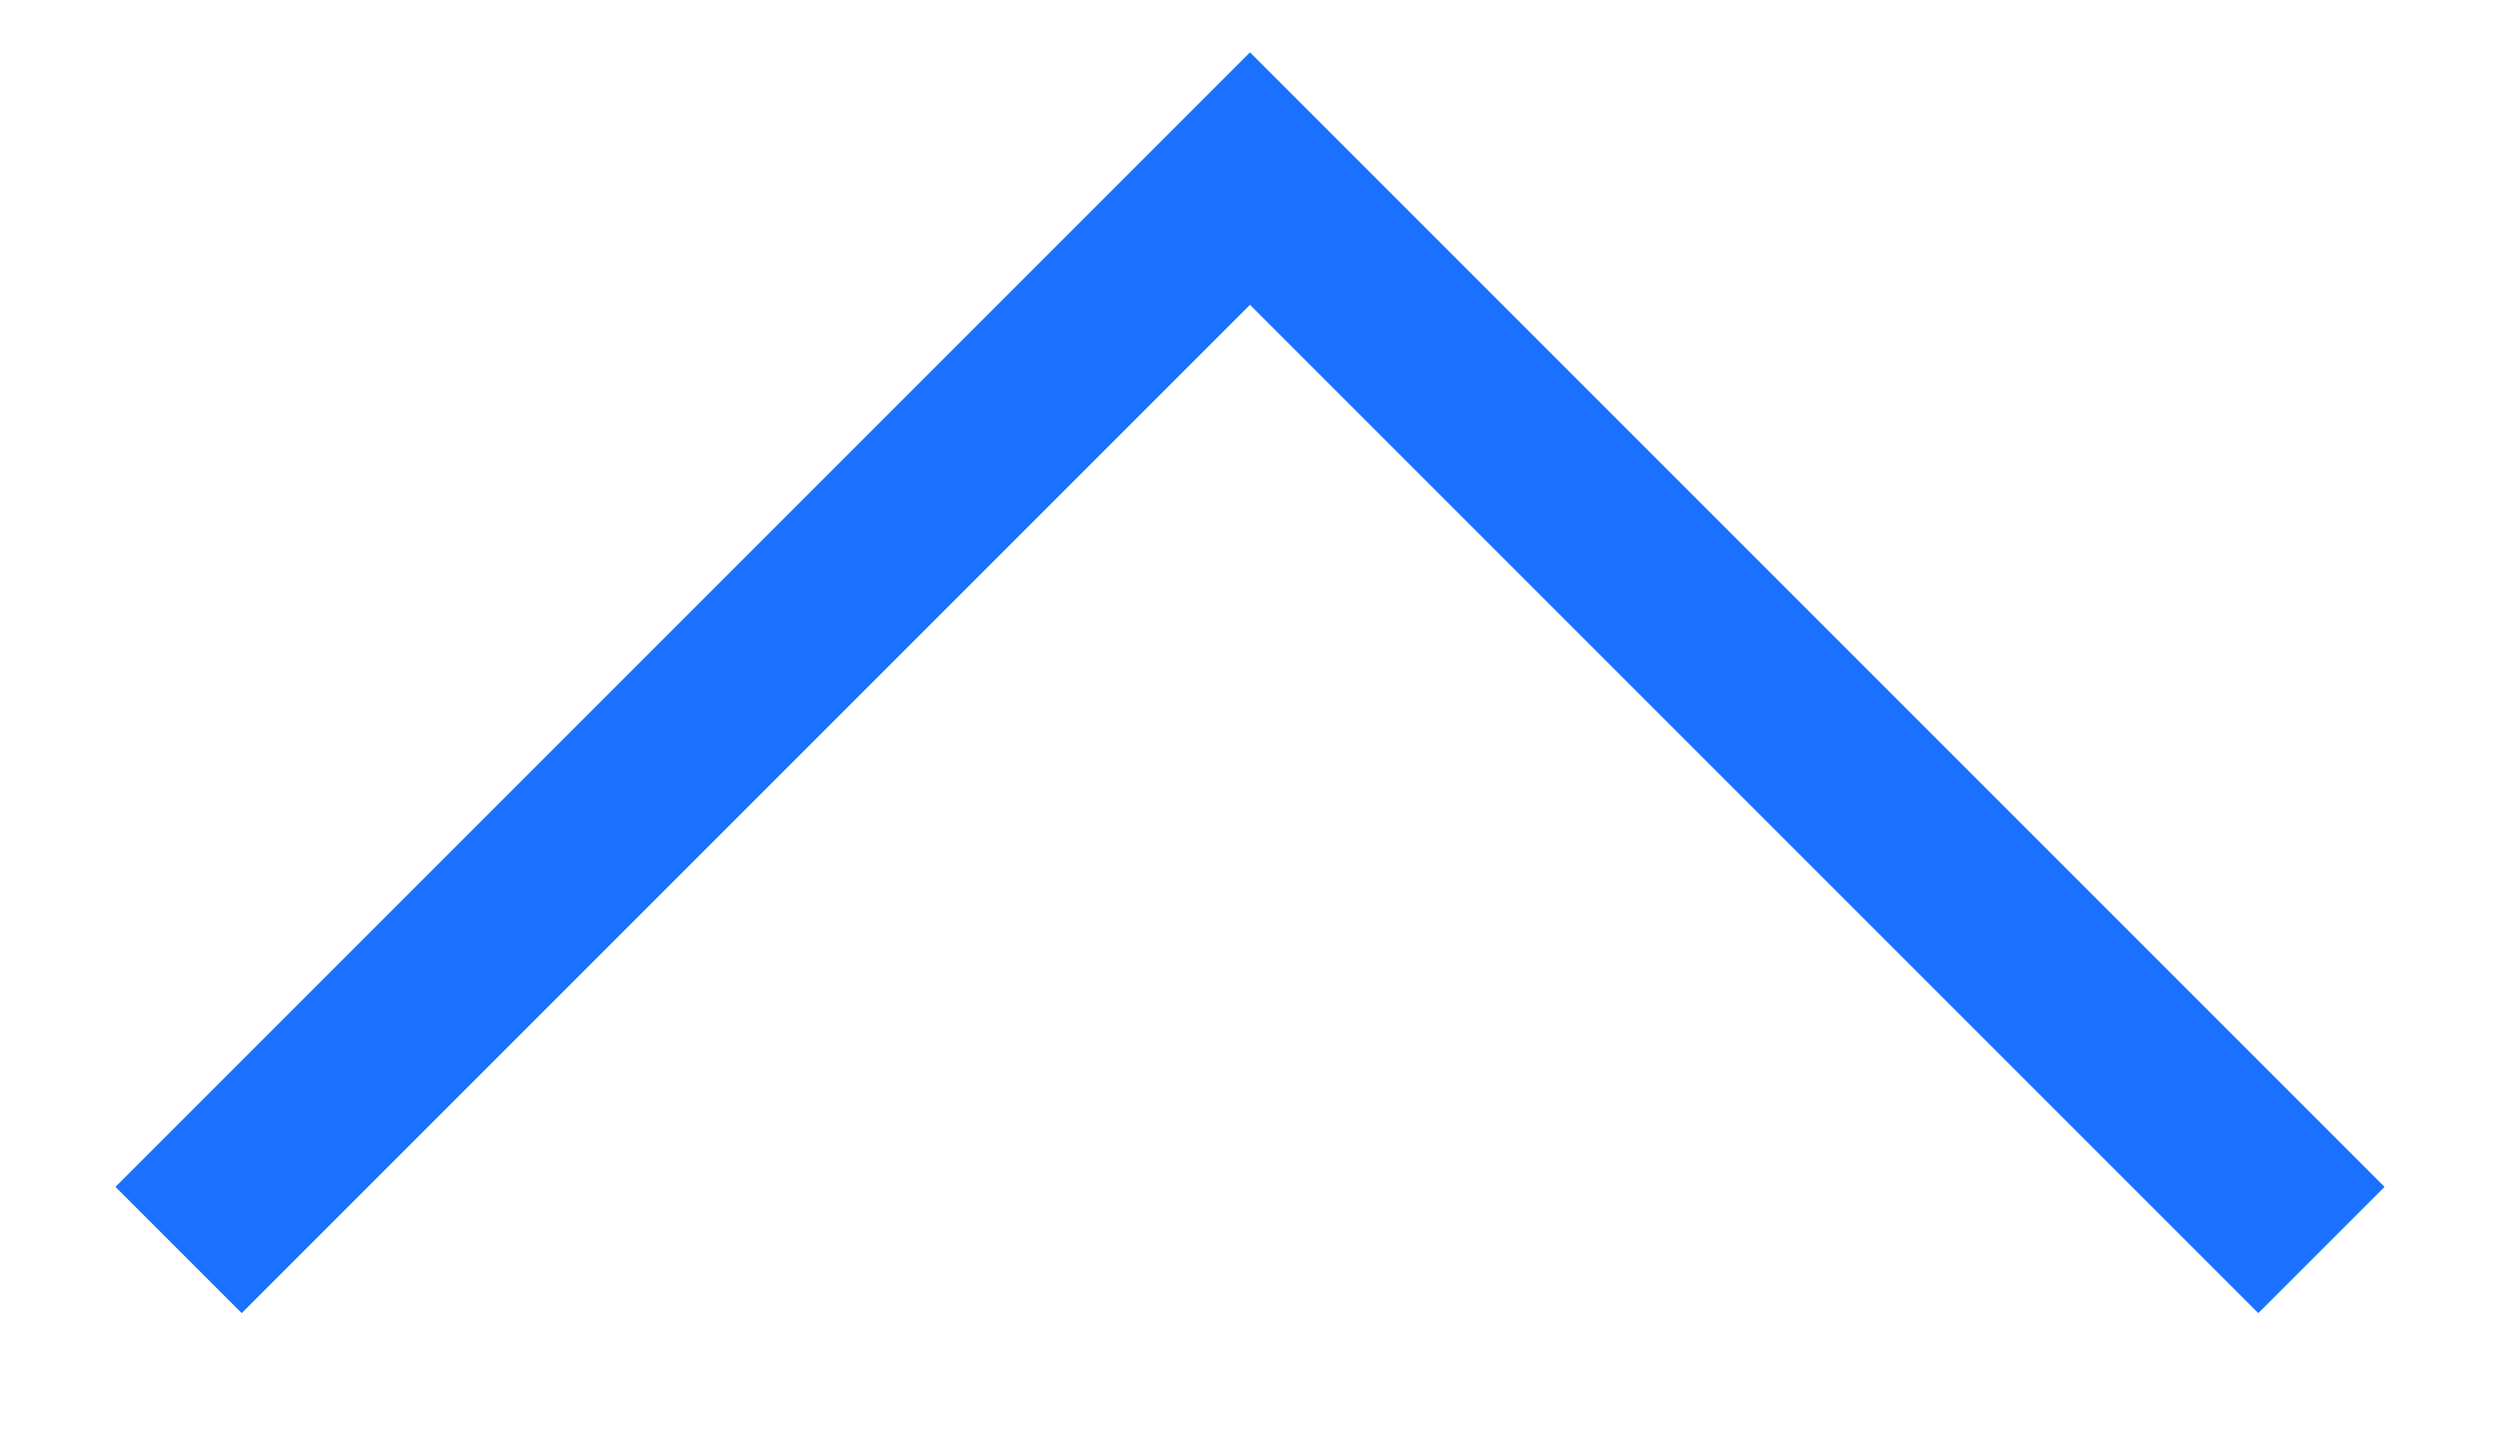
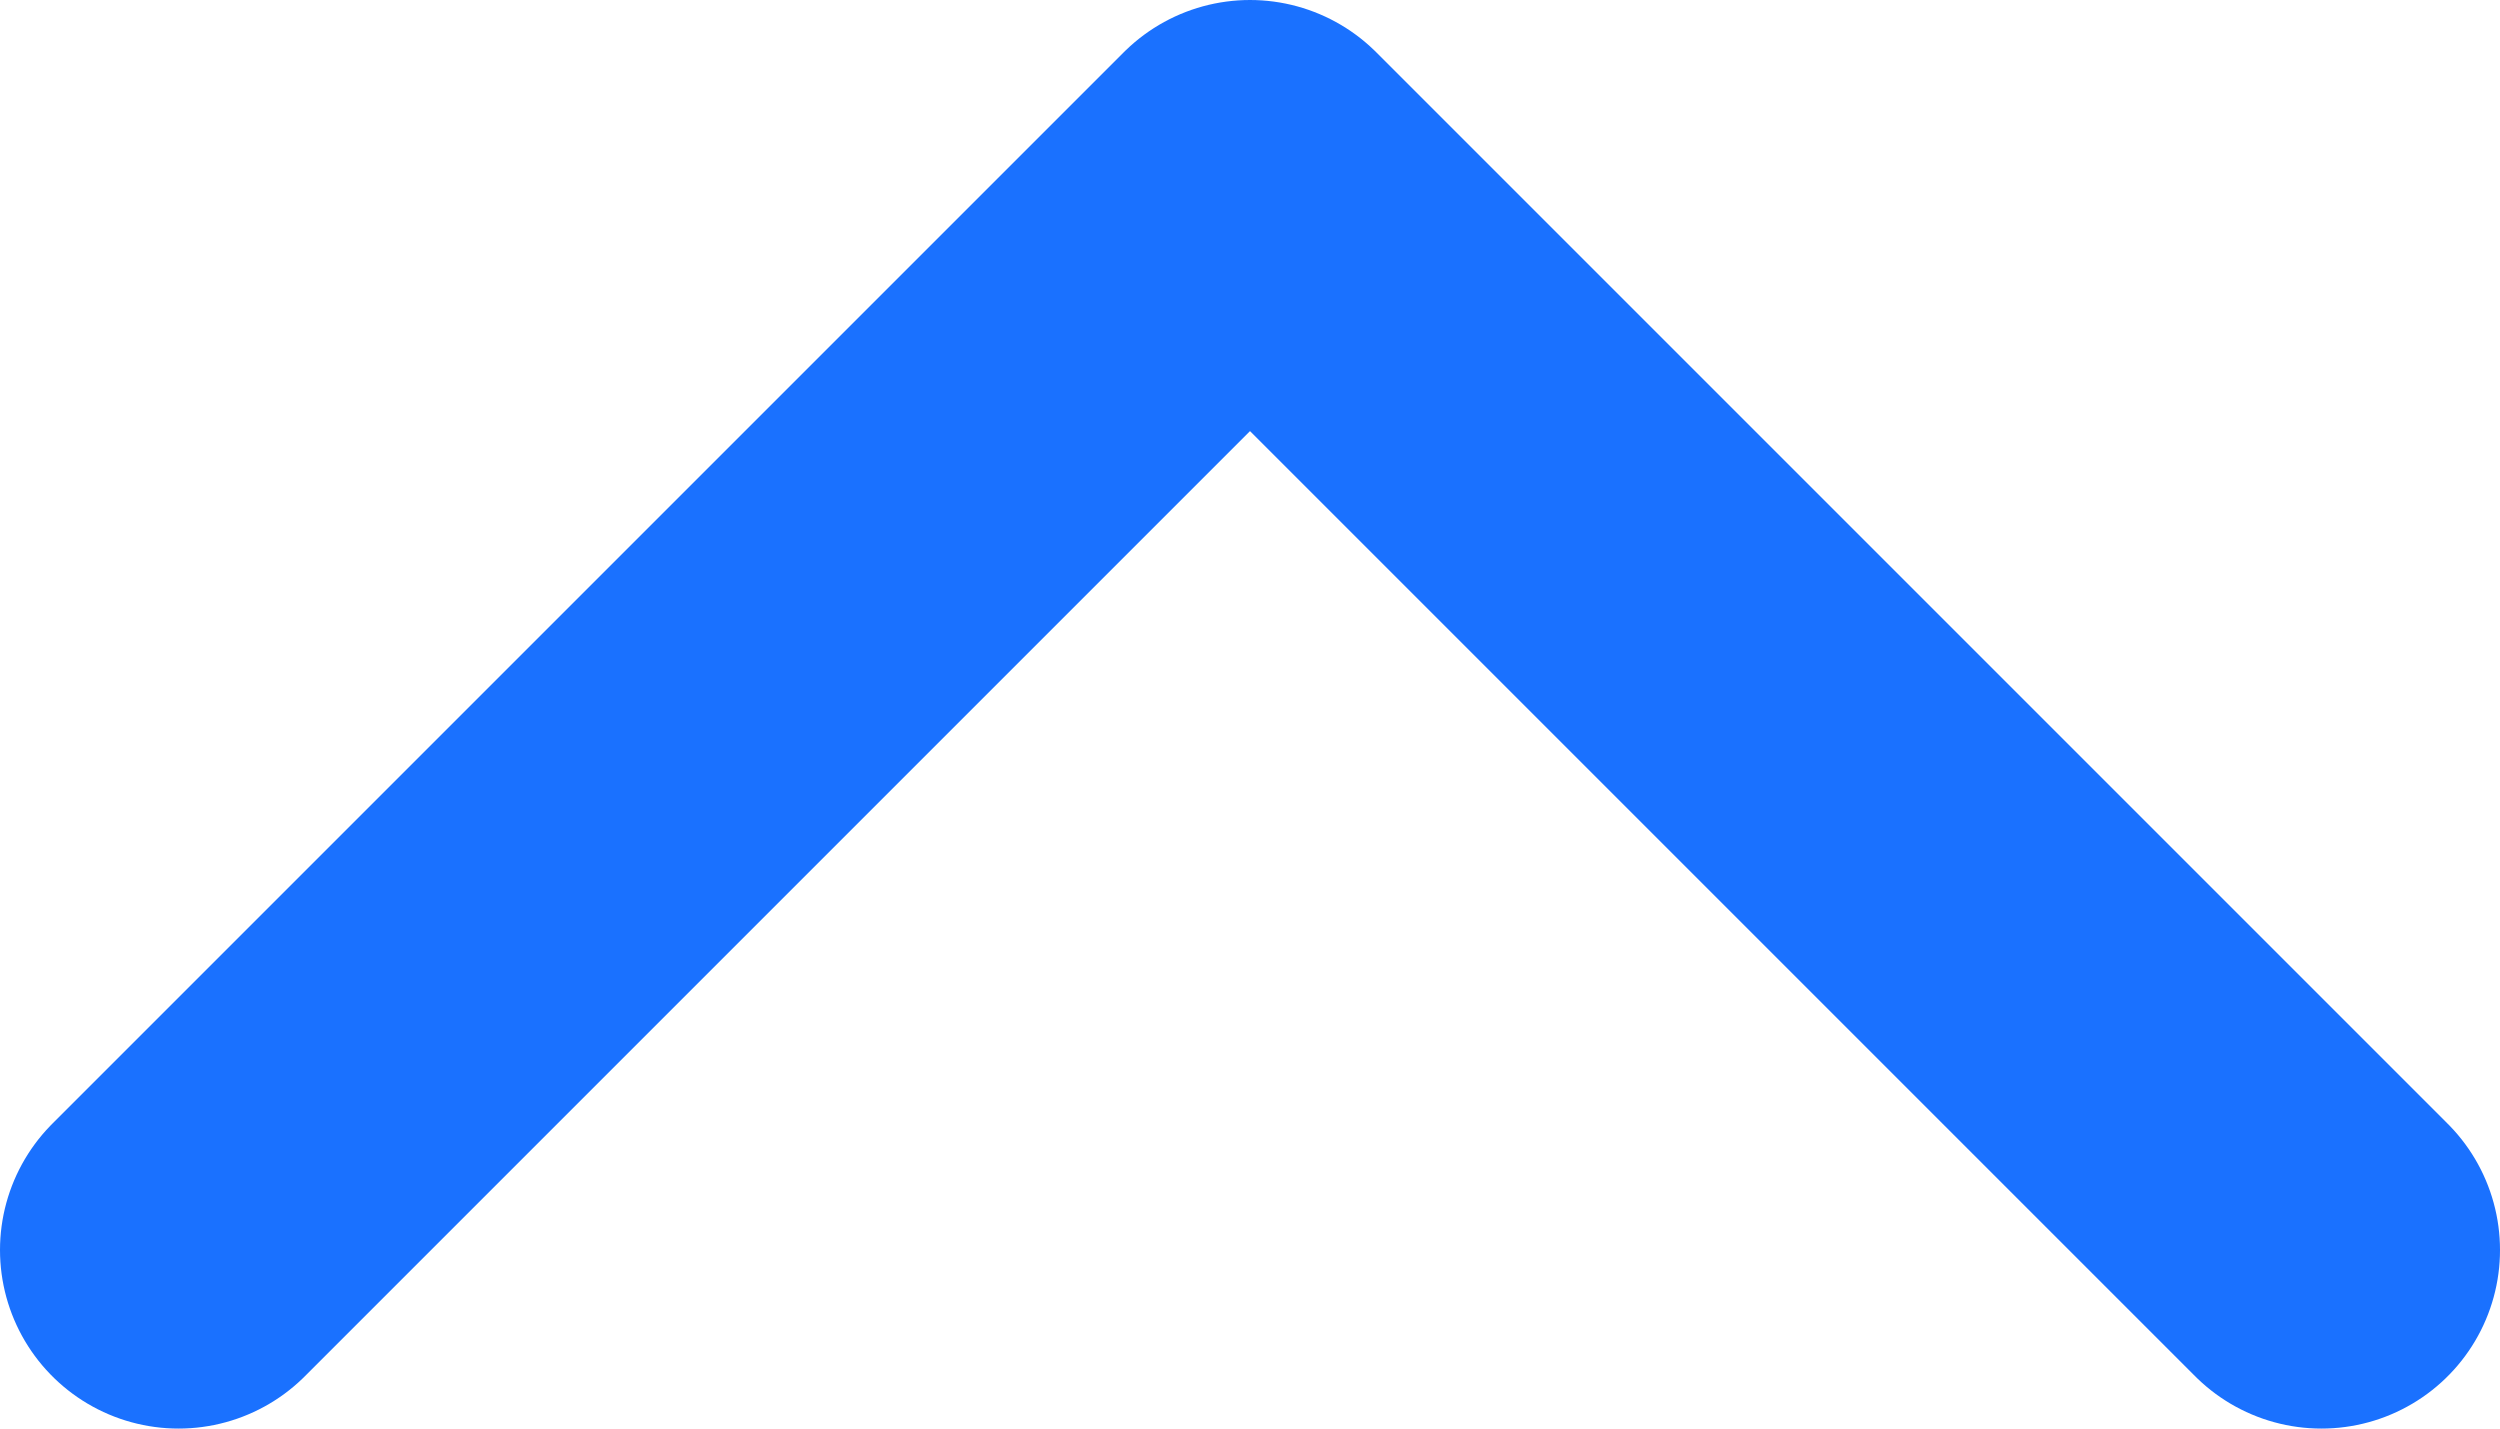
<svg xmlns="http://www.w3.org/2000/svg" width="14" height="8" viewBox="0 0 14 8" fill="none">
-   <path d="M1 7L7 1L13 7" stroke="#1A71FF" strokeWidth="2" strokeLinecap="round" strokeLinejoin="round" />
+   <path d="M1 7L7 1L13 7" stroke="#1A71FF" stroke-width="2" stroke-linecap="round" stroke-linejoin="round" />
</svg>
